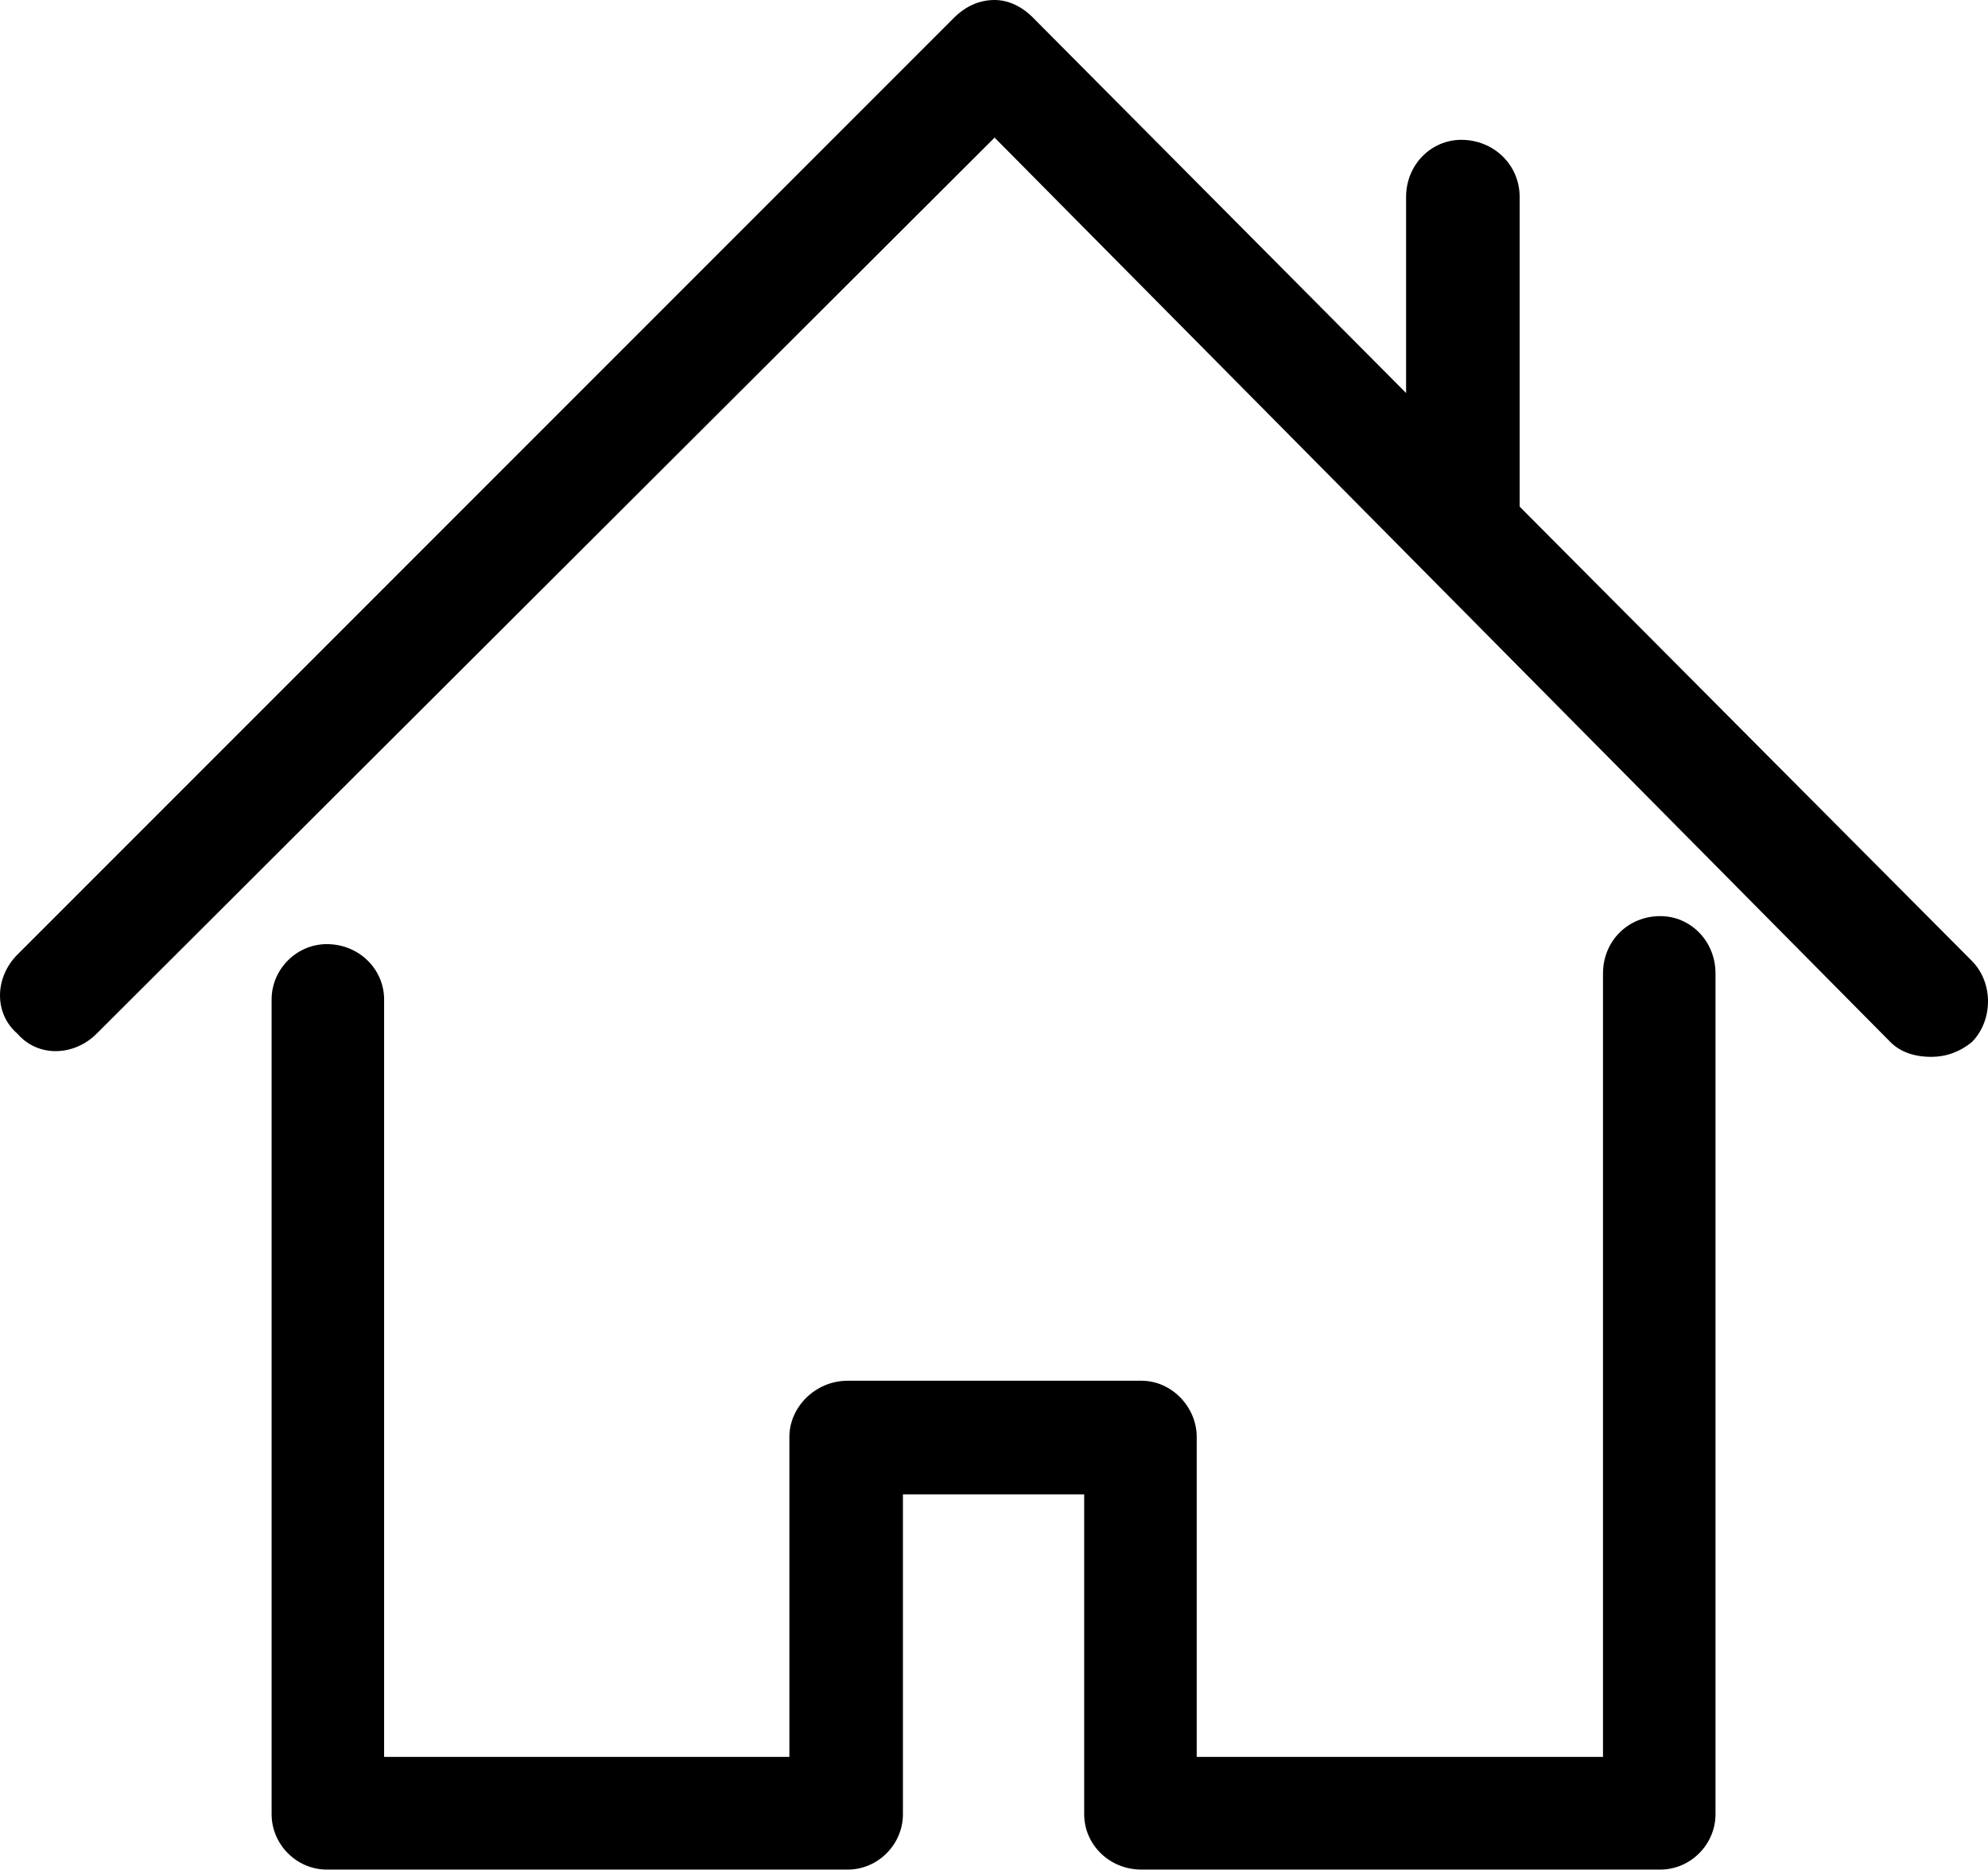
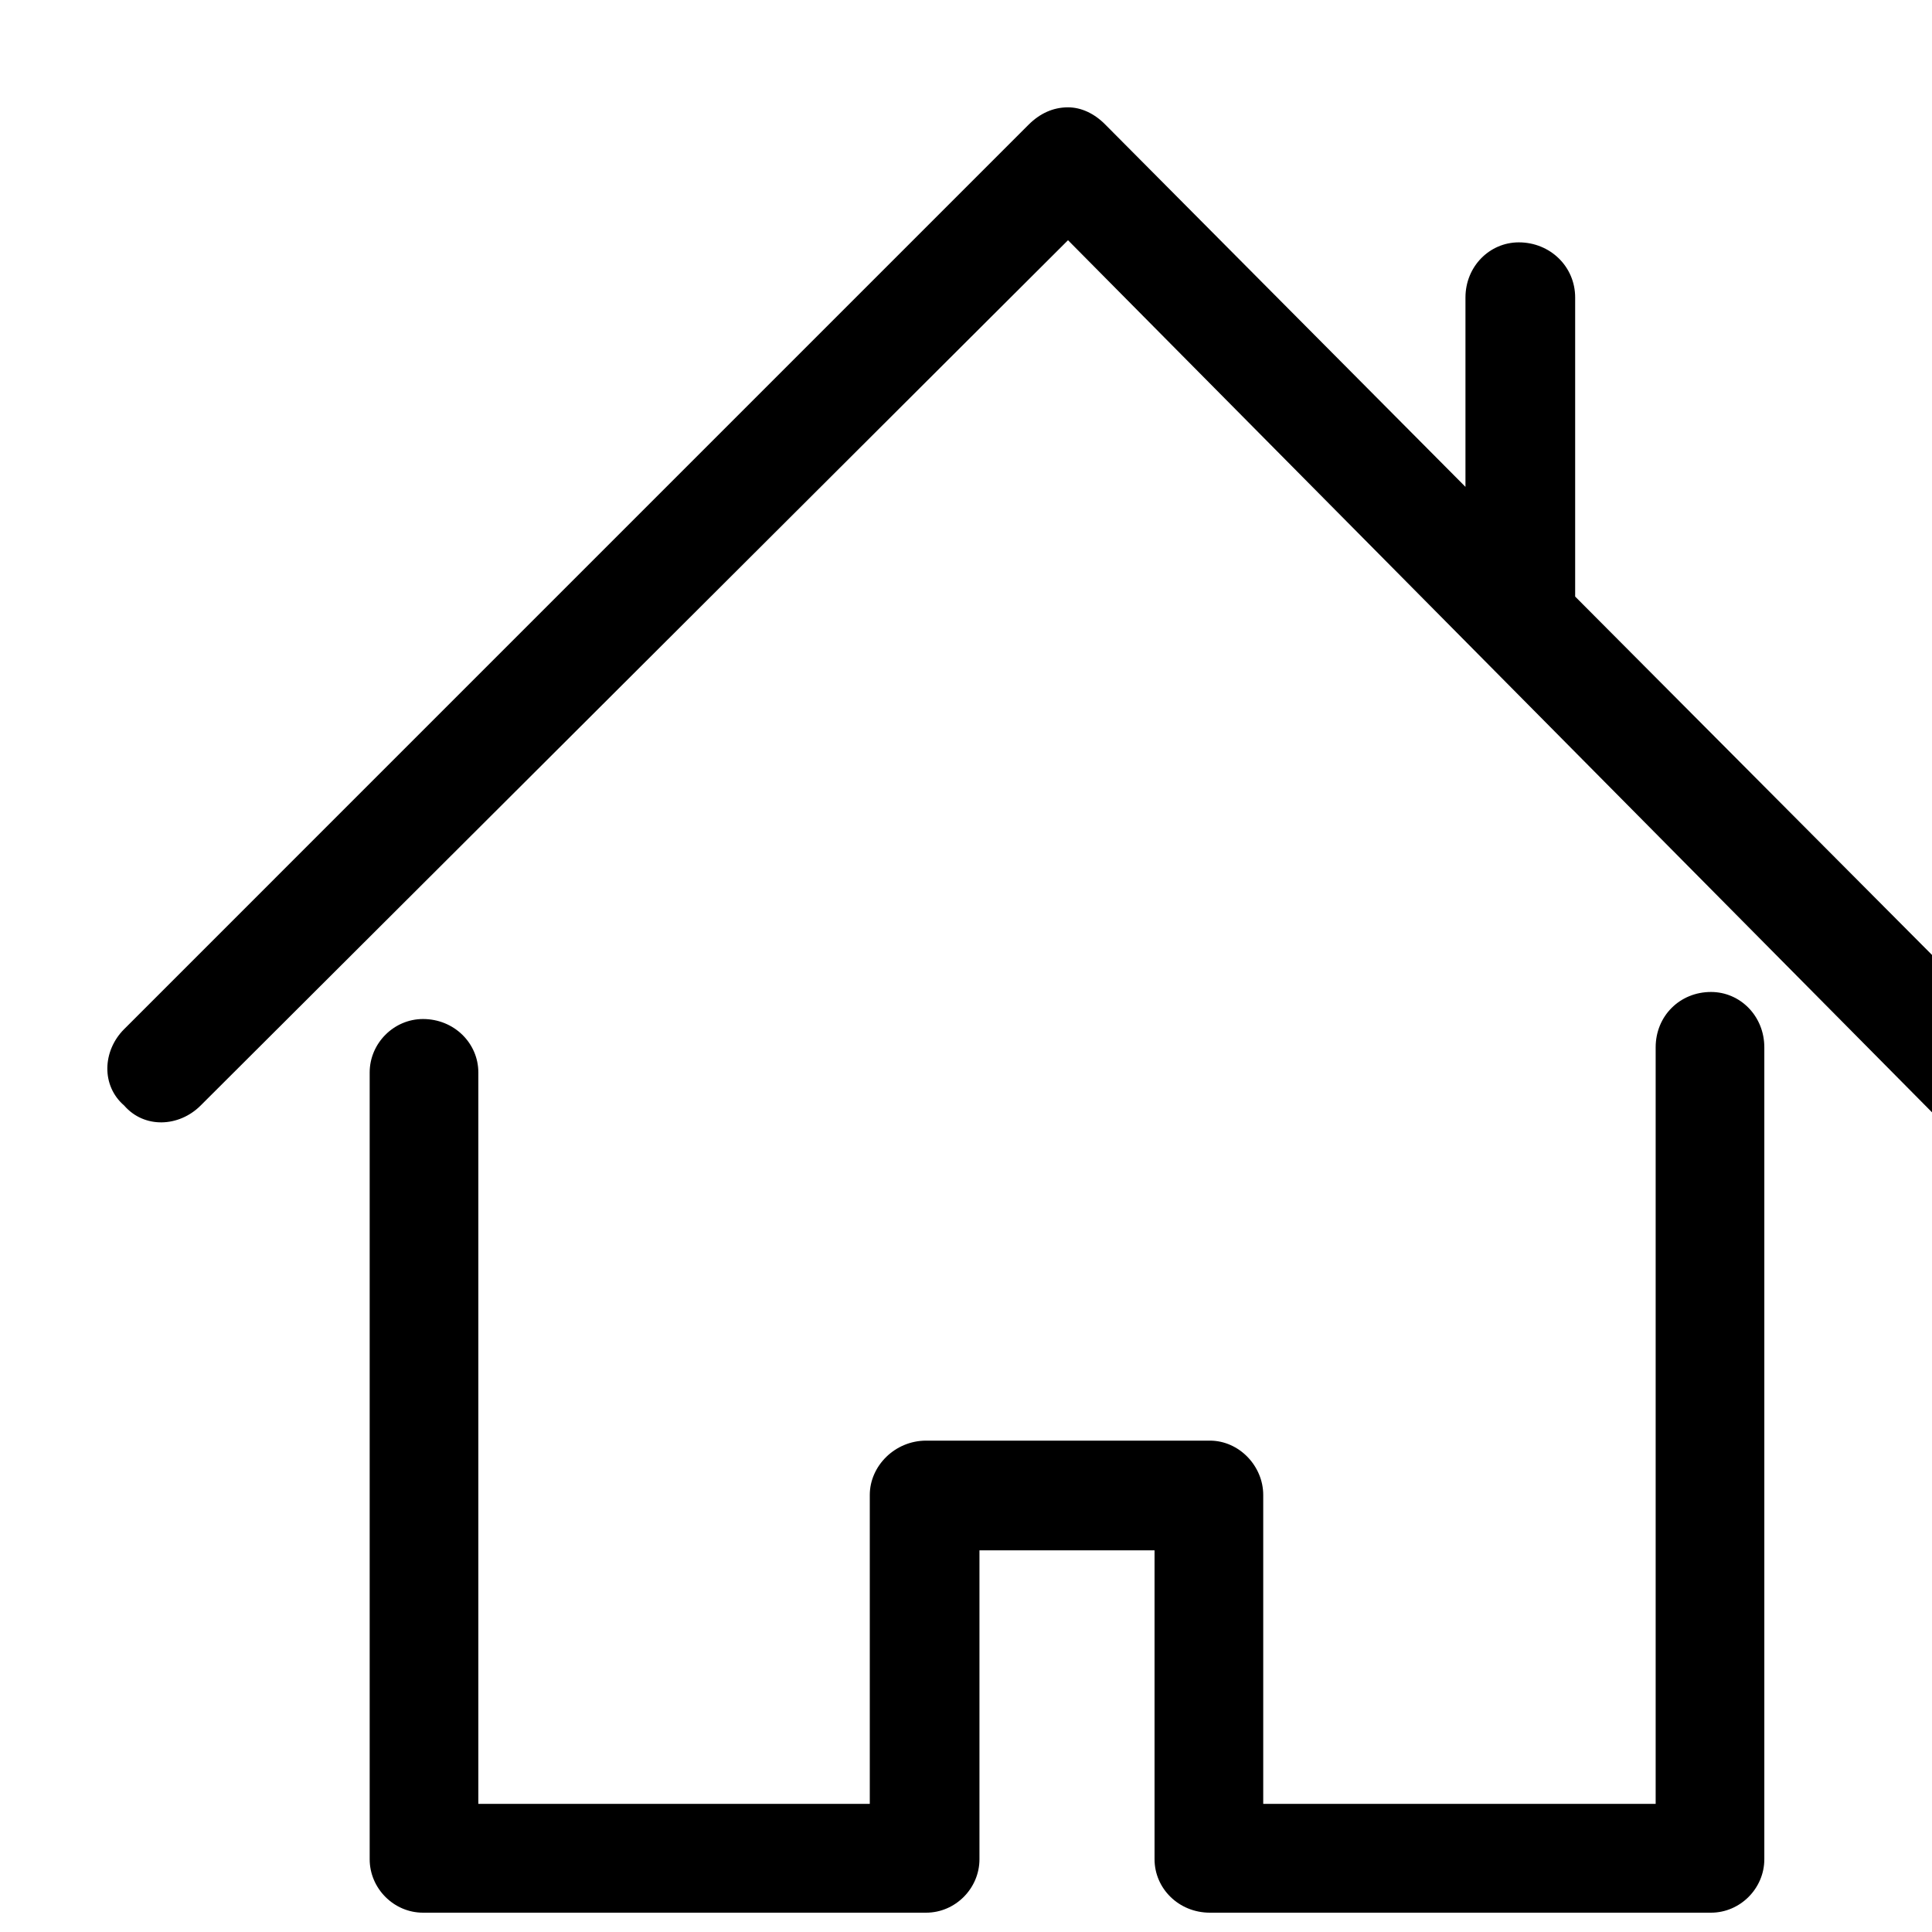
- <svg xmlns="http://www.w3.org/2000/svg" version="1.1" id="Capa_1" x="0px" y="0px" viewBox="0 0 89.45 84.1" style="enable-background:new 0 0 89.45 84.1;" xml:space="preserve">
+ <svg xmlns="http://www.w3.org/2000/svg" version="1.1" id="Capa_1" viewBox="-5 -5 90 90" xml:space="preserve">
  <g>
    <path d="M74.705,41.21c-1.453,0-2.578,1.12-2.578,2.58v35.24H53.846V64.64c0-1.35-1.125-2.53-2.485-2.53H38.143   c-1.454,0-2.625,1.18-2.625,2.53v14.39H17.283V44.96c0-1.36-1.124-2.49-2.578-2.49c-1.359,0-2.484,1.13-2.484,2.49v36.65   c0,1.36,1.125,2.49,2.484,2.49h23.438c1.359,0,2.484-1.13,2.484-2.49V67.22h8.156v14.39c0,1.36,1.125,2.49,2.578,2.49h23.344   c1.359,0,2.484-1.13,2.484-2.49V43.79C77.189,42.33,76.064,41.21,74.705,41.21z" />
    <path d="M88.72,43.22L68.377,22.79V8.86c0-1.45-1.172-2.57-2.625-2.57c-1.36,0-2.485,1.12-2.485,2.57v8.82L46.486,0.8   C45.972,0.28,45.361,0,44.752,0c-0.703,0-1.313,0.29-1.828,0.8L0.784,42.94c-1.011,1.01-1.078,2.63,0,3.56   c0.937,1.08,2.551,1.01,3.562,0L44.752,6.19l40.312,40.69c0.42,0.42,1.031,0.66,1.828,0.66c0.703,0,1.312-0.24,1.828-0.66   C89.658,45.94,89.728,44.24,88.72,43.22z" />
  </g>
</svg>
